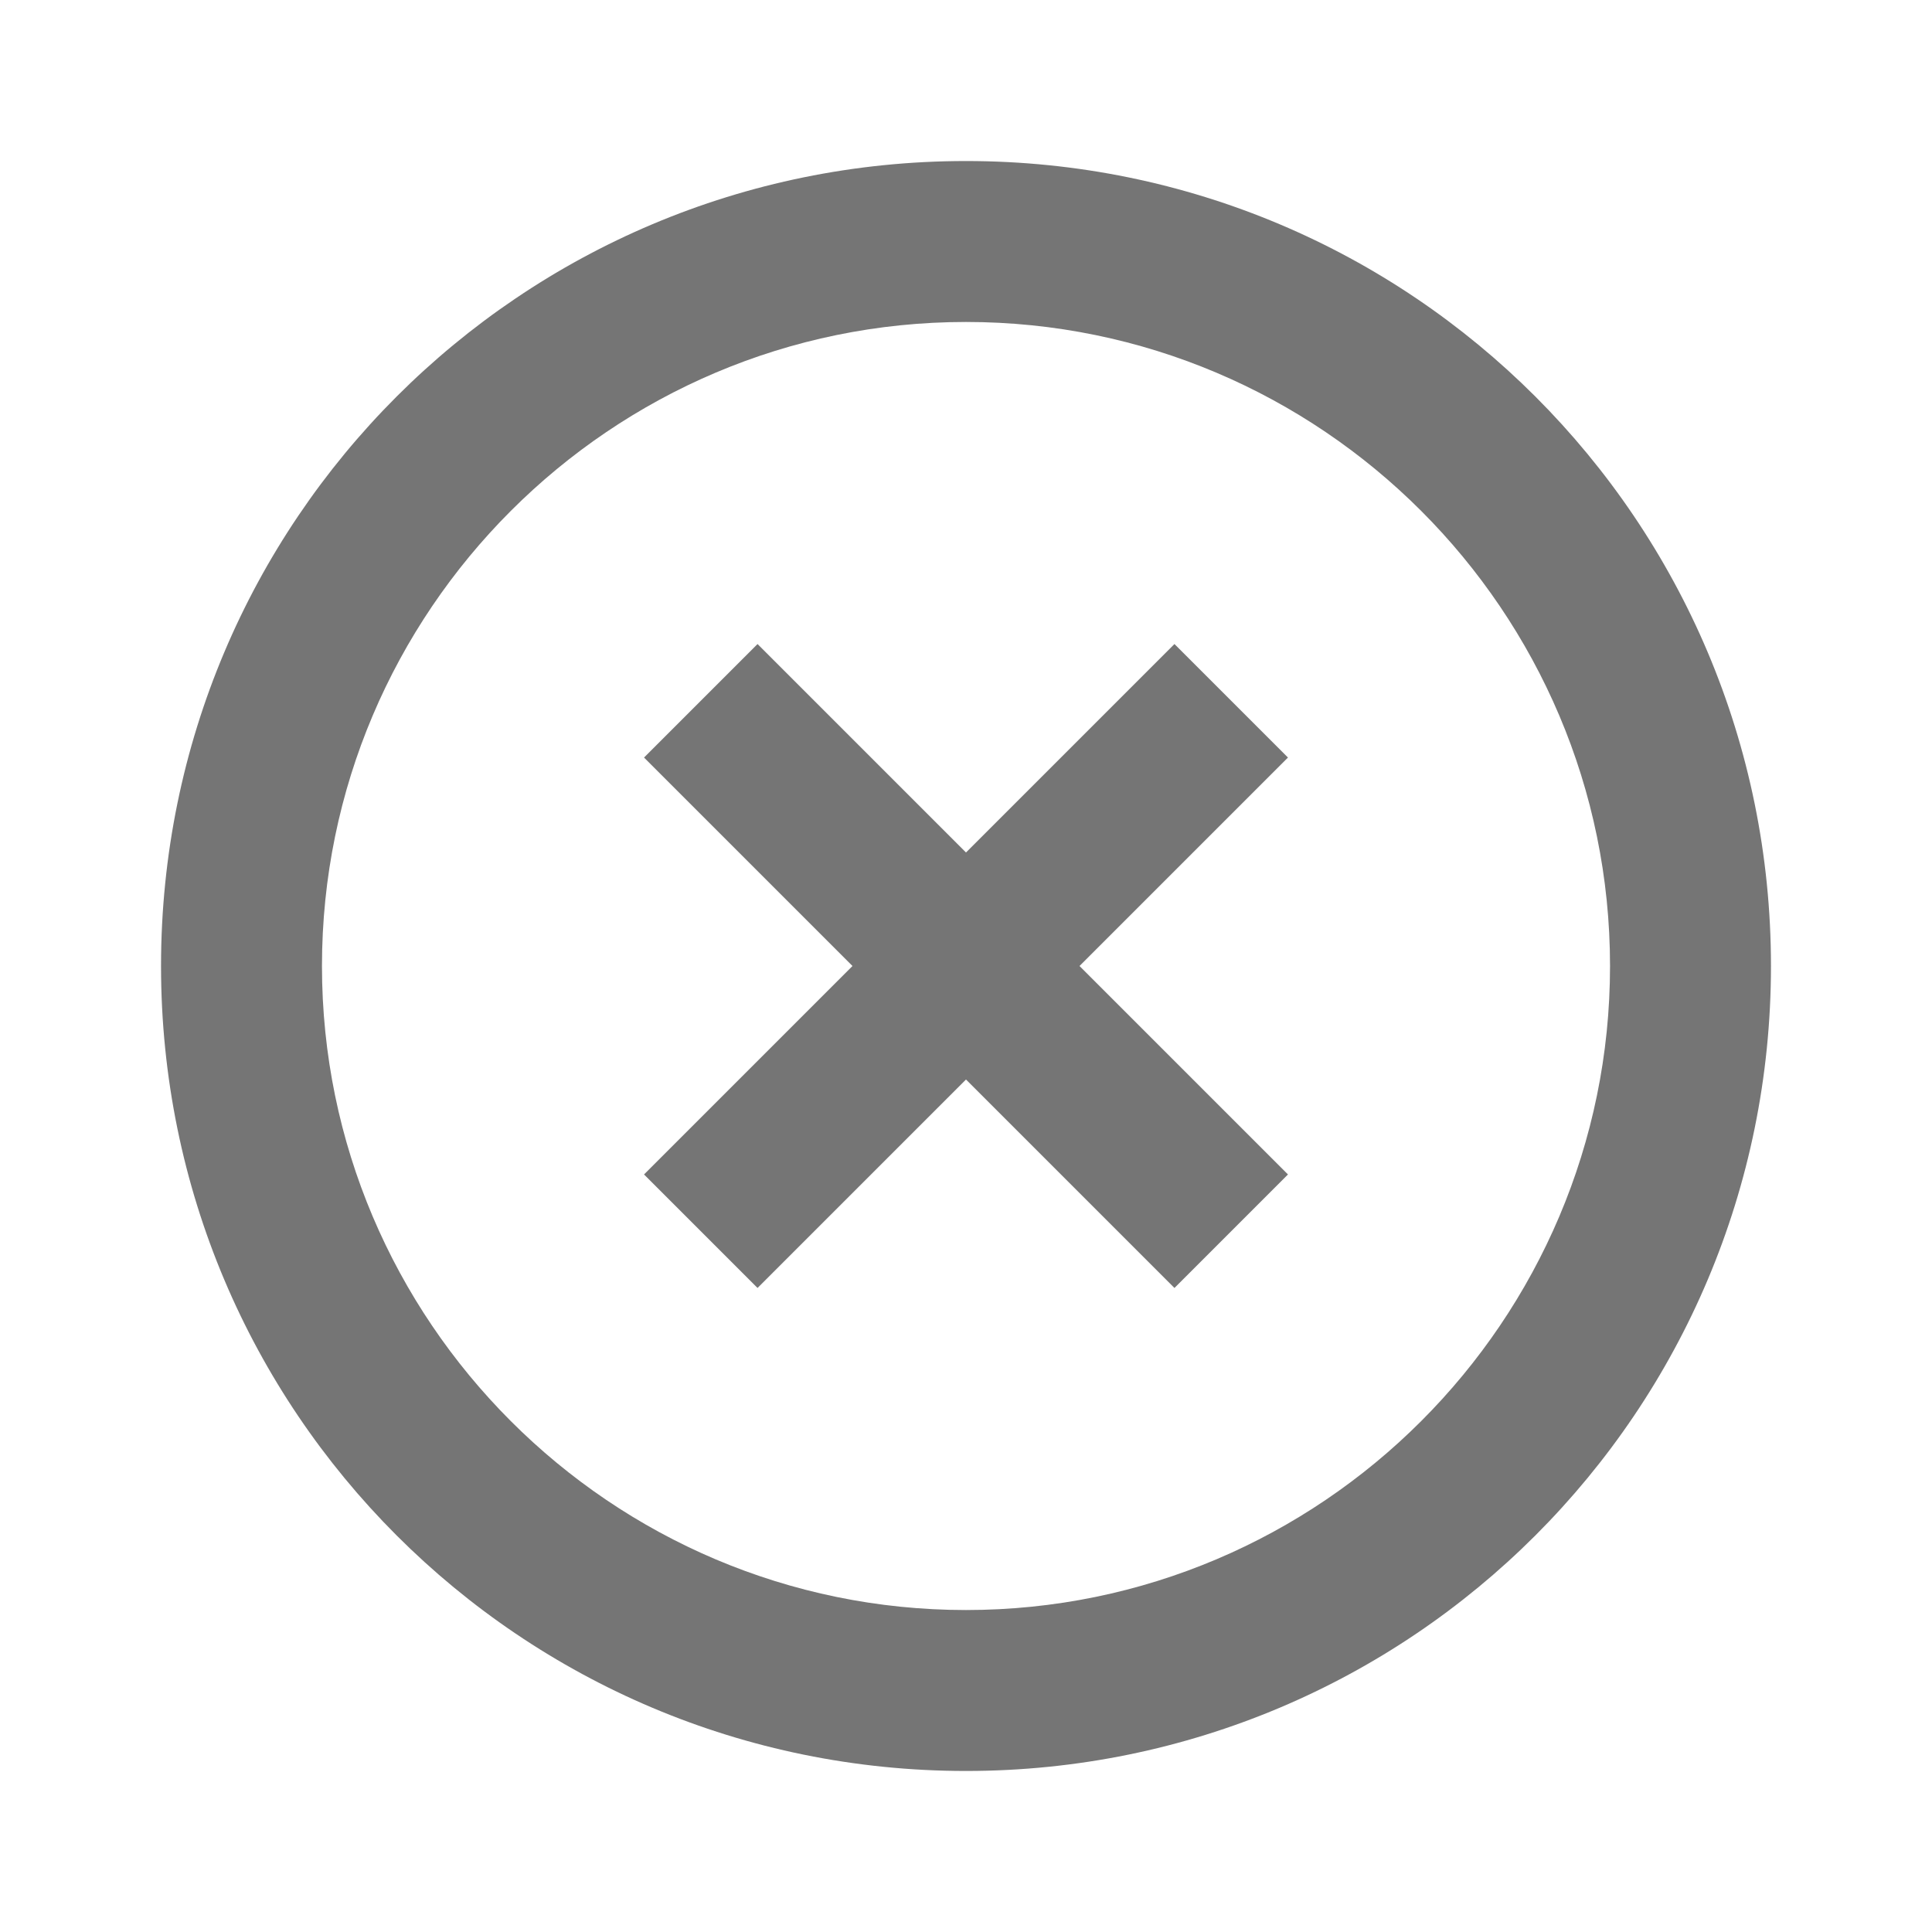
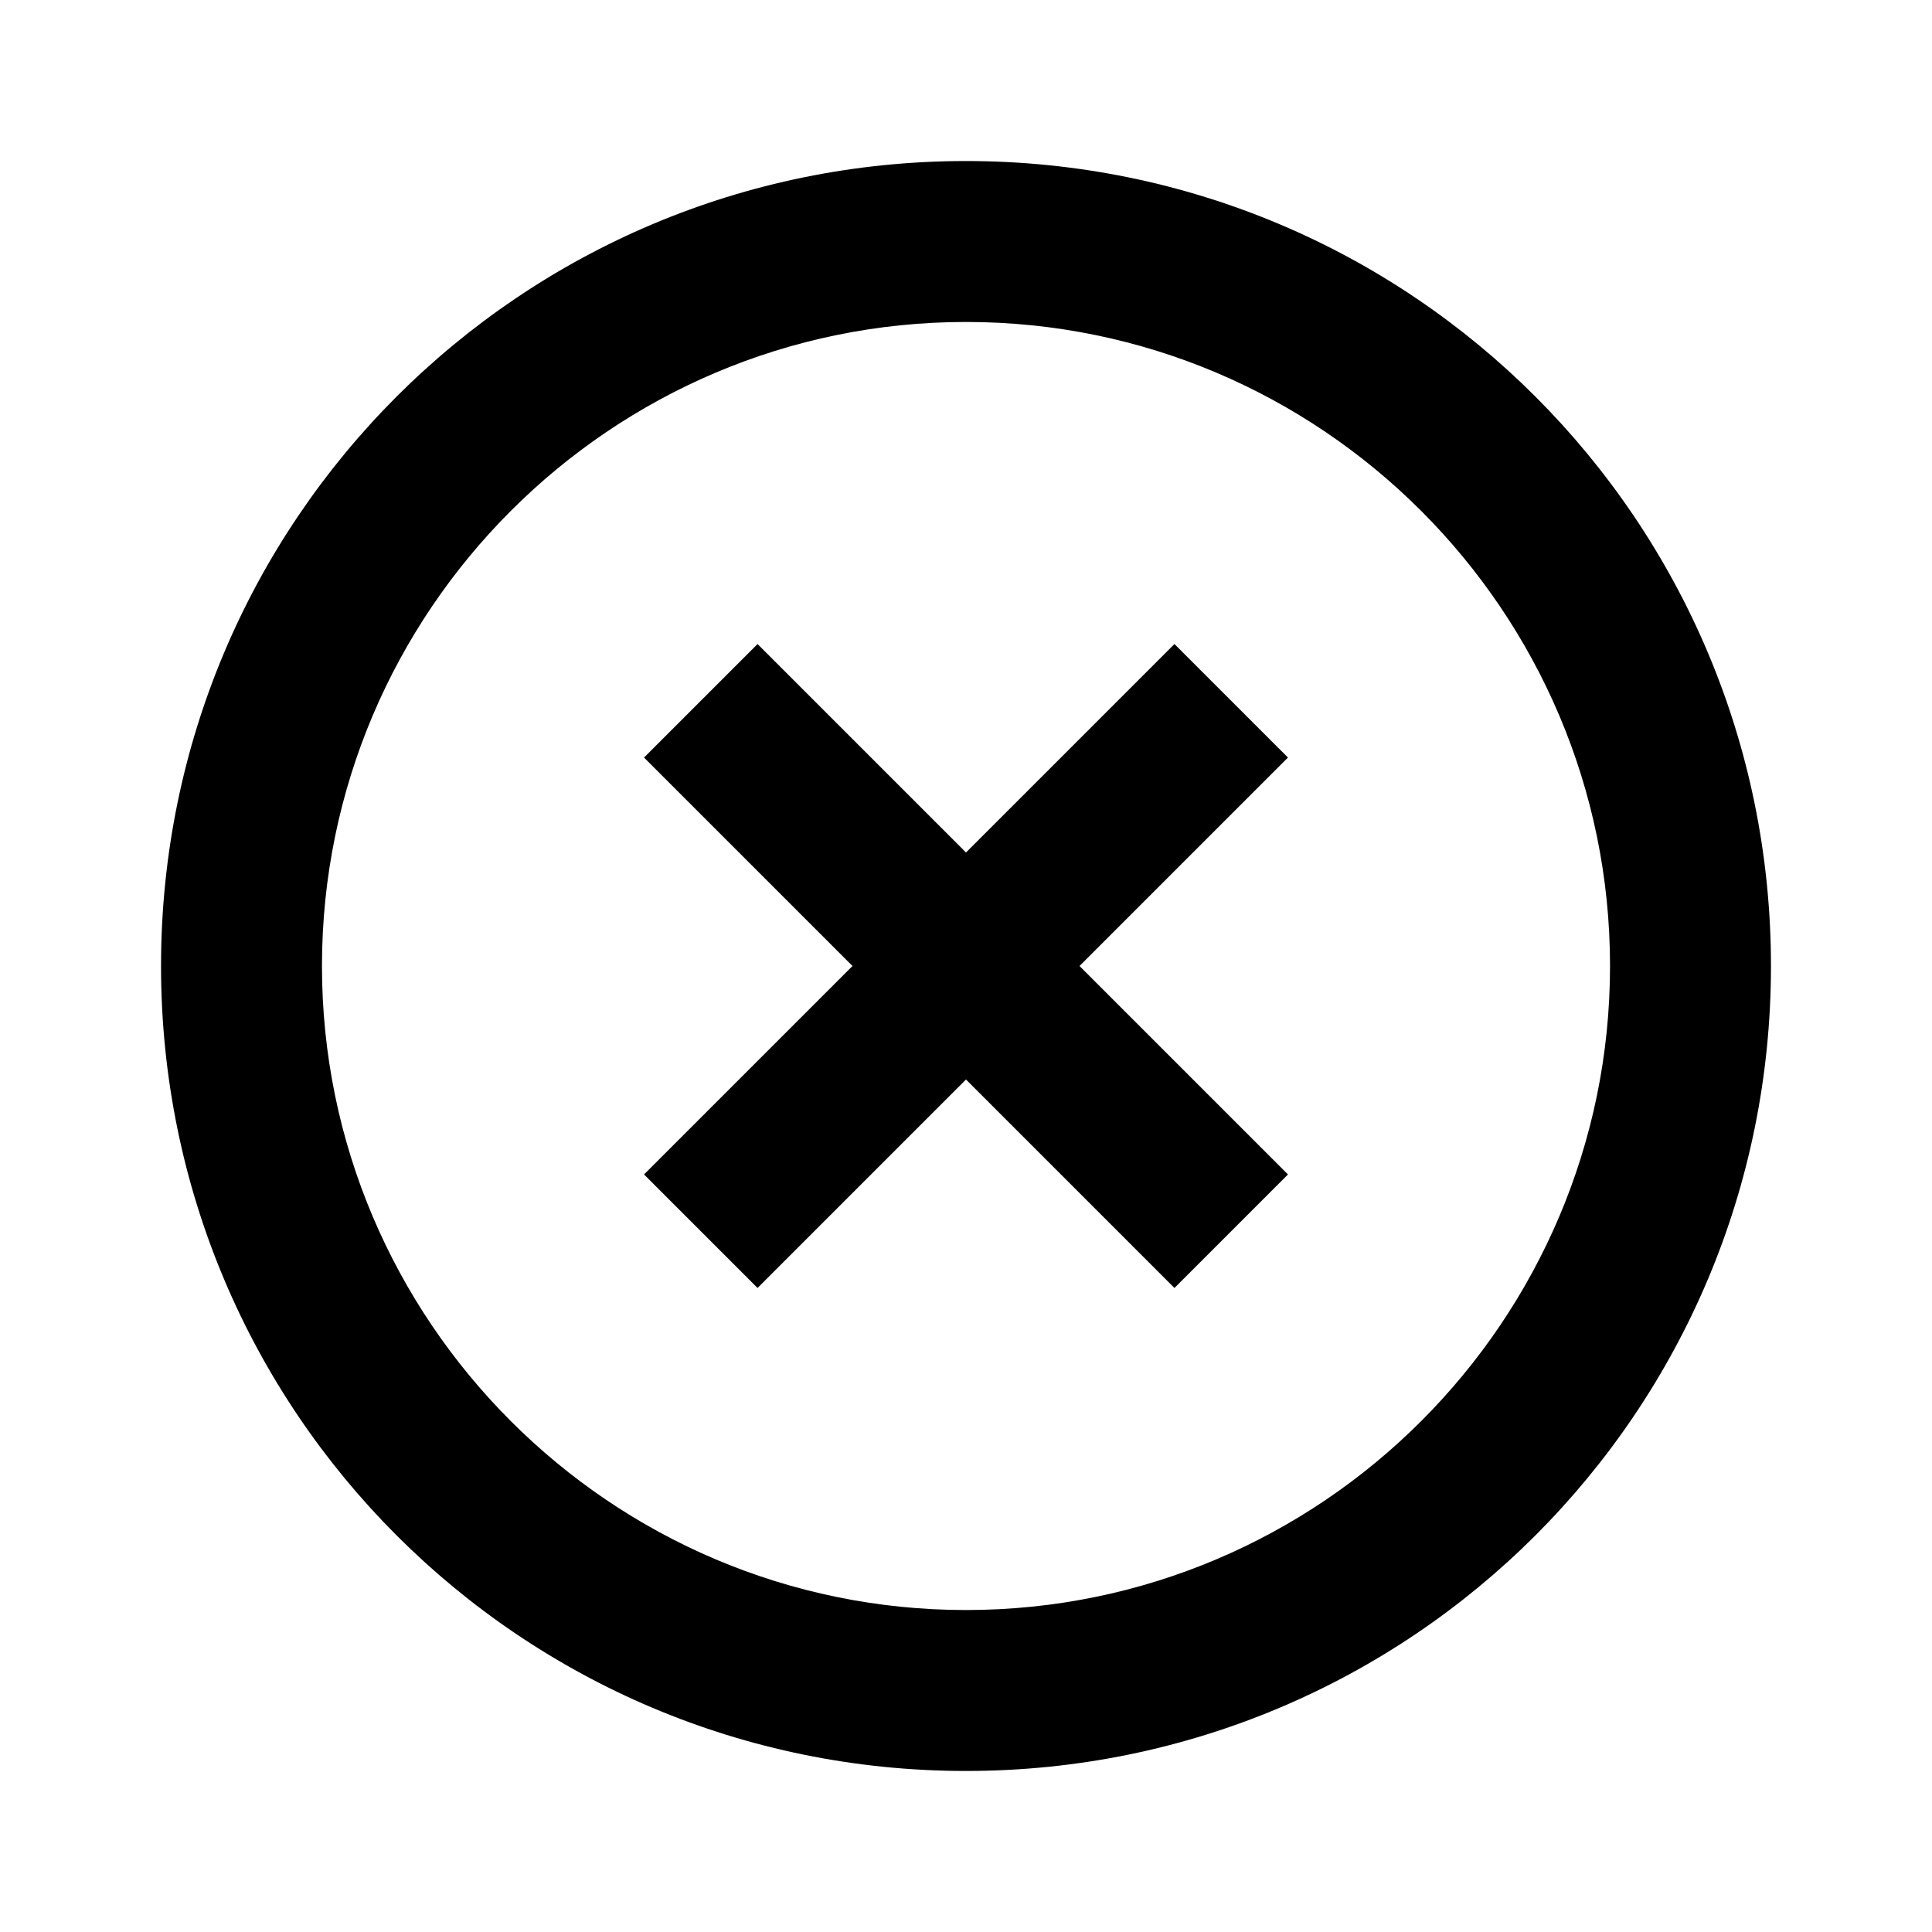
- <svg xmlns="http://www.w3.org/2000/svg" width="20" height="20" viewBox="0 0 20 20" fill="none">
-   <path d="M12.158 6.667L10 8.825L7.842 6.667L6.667 7.842L8.825 10L6.667 12.158L7.842 13.333L10 11.175L12.158 13.333L13.333 12.158L11.175 10L13.333 7.842L12.158 6.667ZM10 1.667C5.392 1.667 1.667 5.392 1.667 10C1.667 14.608 5.392 18.333 10 18.333C14.608 18.333 18.333 14.608 18.333 10C18.333 5.392 14.608 1.667 10 1.667ZM10 16.667C6.325 16.667 3.333 13.675 3.333 10C3.333 6.325 6.325 3.333 10 3.333C13.675 3.333 16.667 6.325 16.667 10C16.667 13.675 13.675 16.667 10 16.667Z" fill="#757575" />
+ <svg xmlns="http://www.w3.org/2000/svg" width="20" height="20" viewBox="0 0 20 20">
+   <path d="M12.158 6.667L10 8.825L7.842 6.667L6.667 7.842L8.825 10L6.667 12.158L7.842 13.333L10 11.175L12.158 13.333L13.333 12.158L11.175 10L13.333 7.842L12.158 6.667ZM10 1.667C5.392 1.667 1.667 5.392 1.667 10C1.667 14.608 5.392 18.333 10 18.333C14.608 18.333 18.333 14.608 18.333 10C18.333 5.392 14.608 1.667 10 1.667ZM10 16.667C6.325 16.667 3.333 13.675 3.333 10C3.333 6.325 6.325 3.333 10 3.333C13.675 3.333 16.667 6.325 16.667 10C16.667 13.675 13.675 16.667 10 16.667Z" />
</svg>
